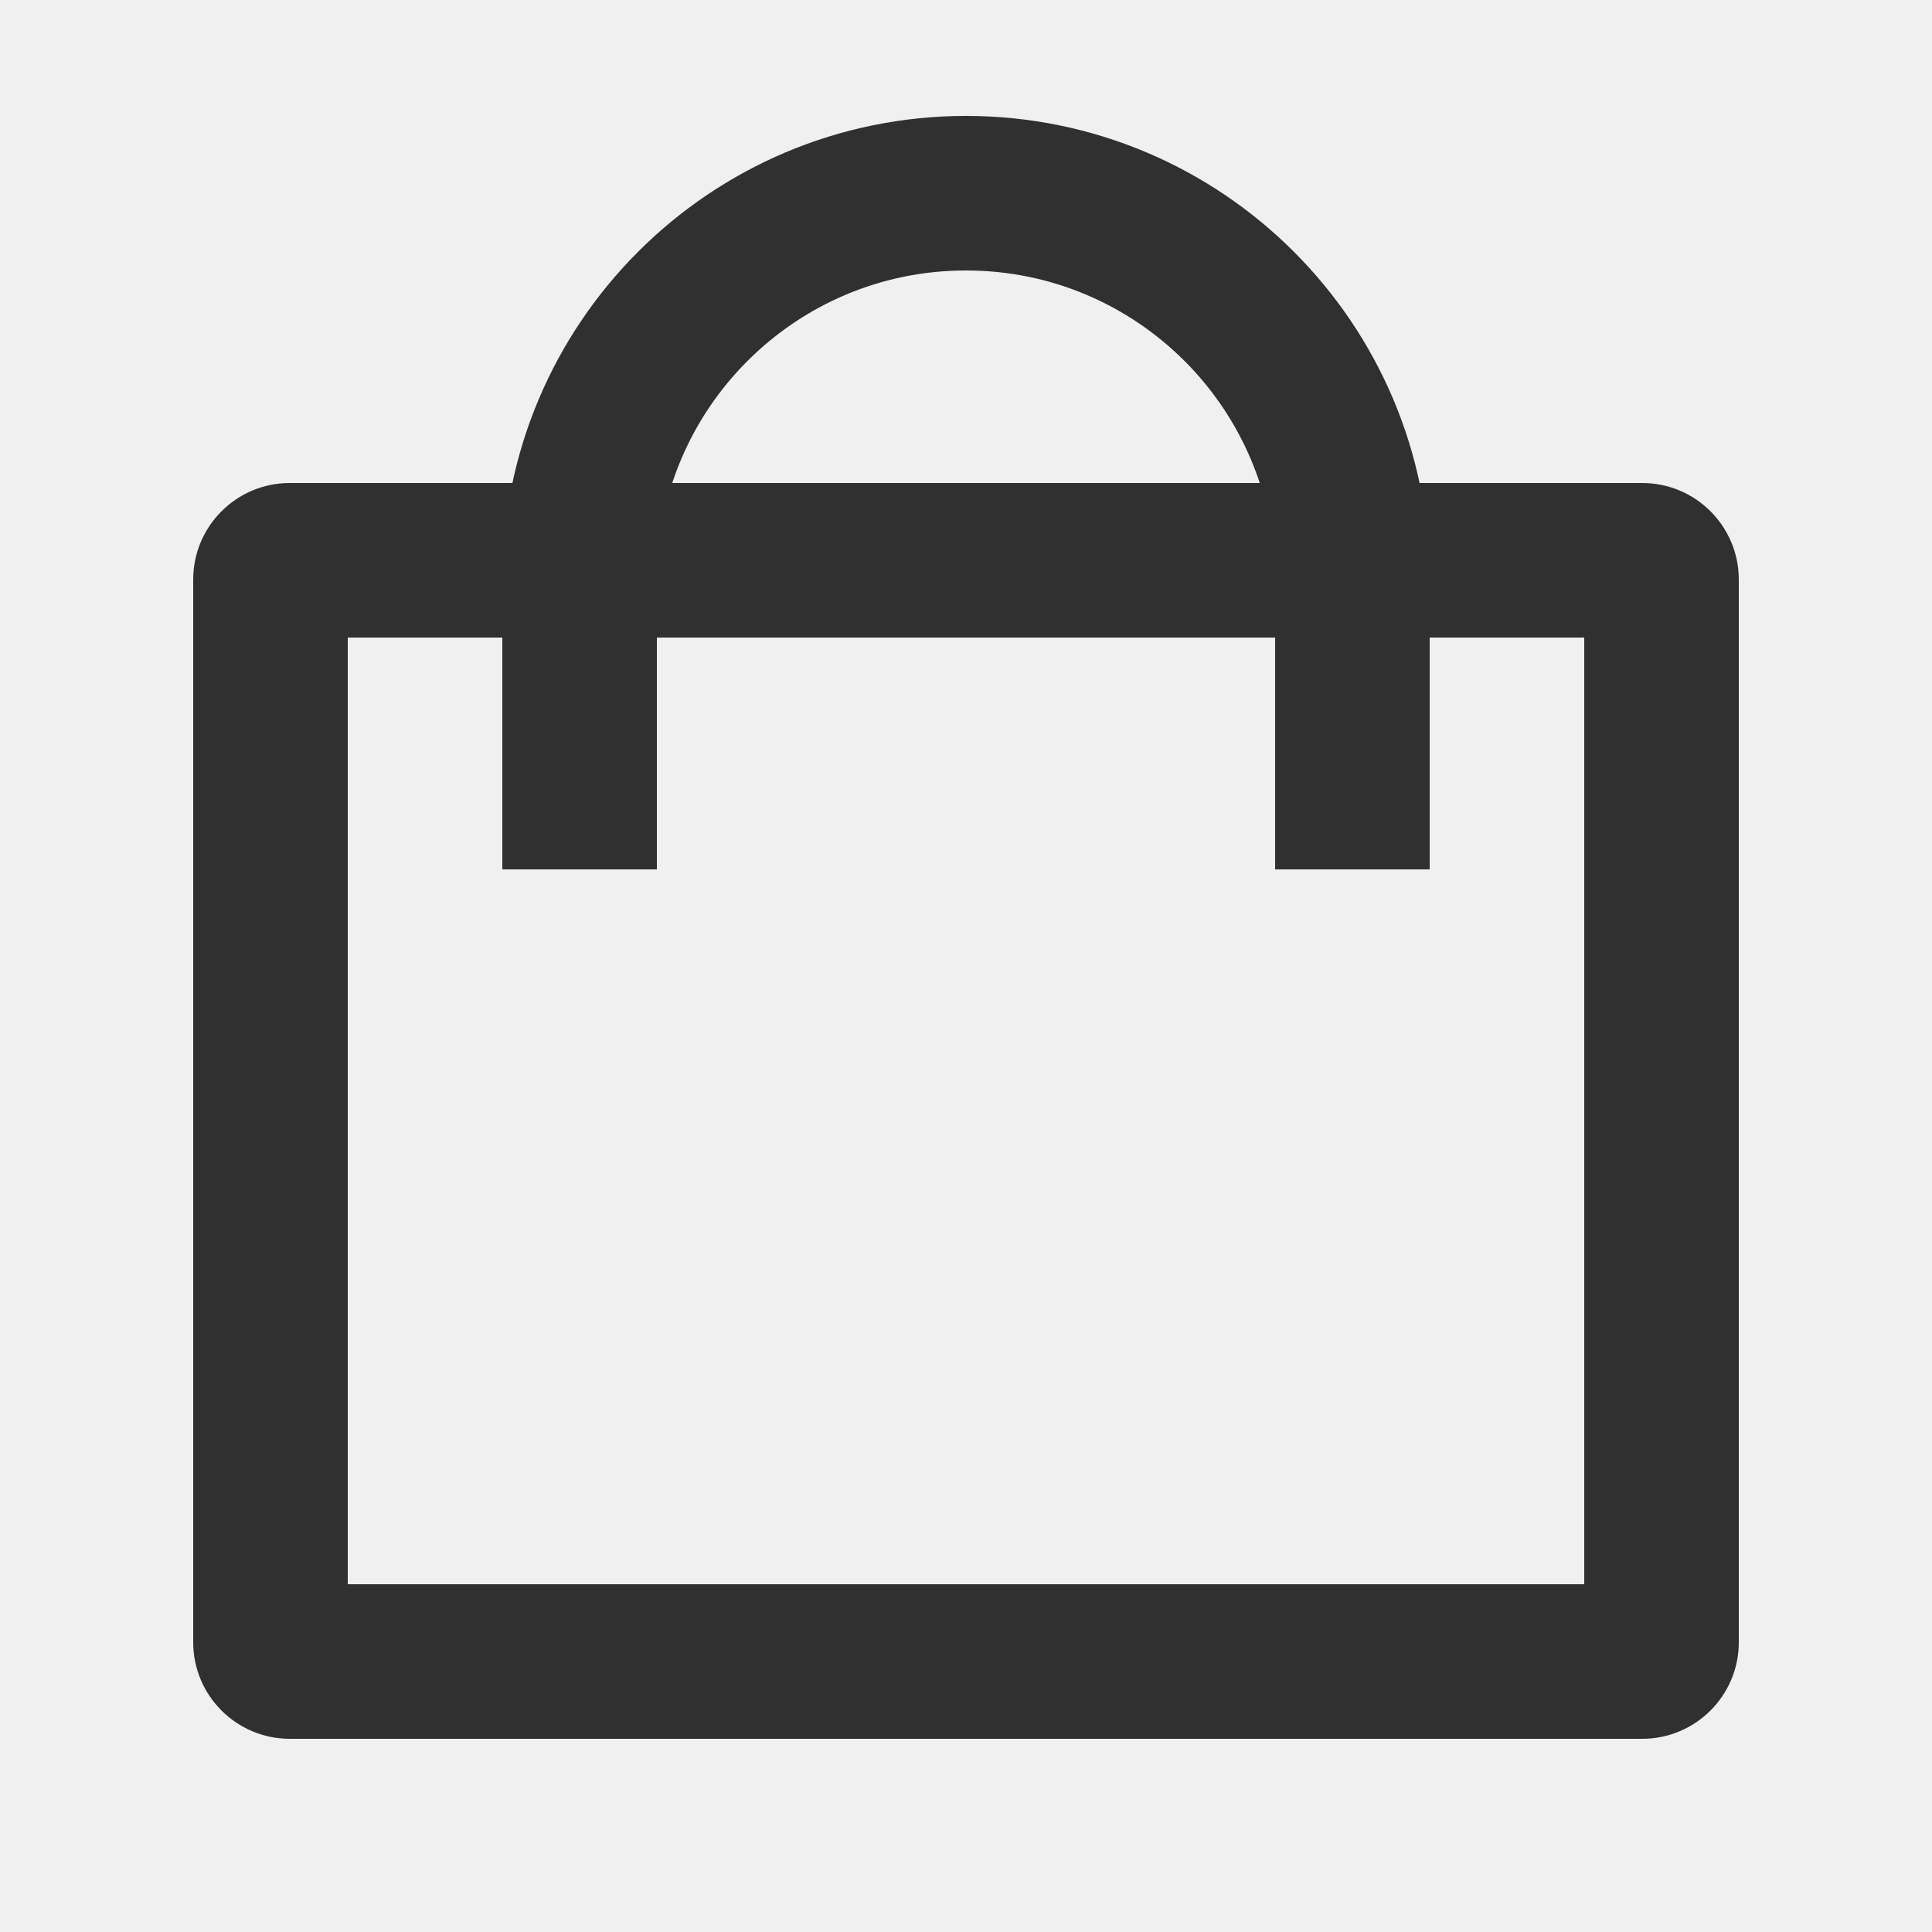
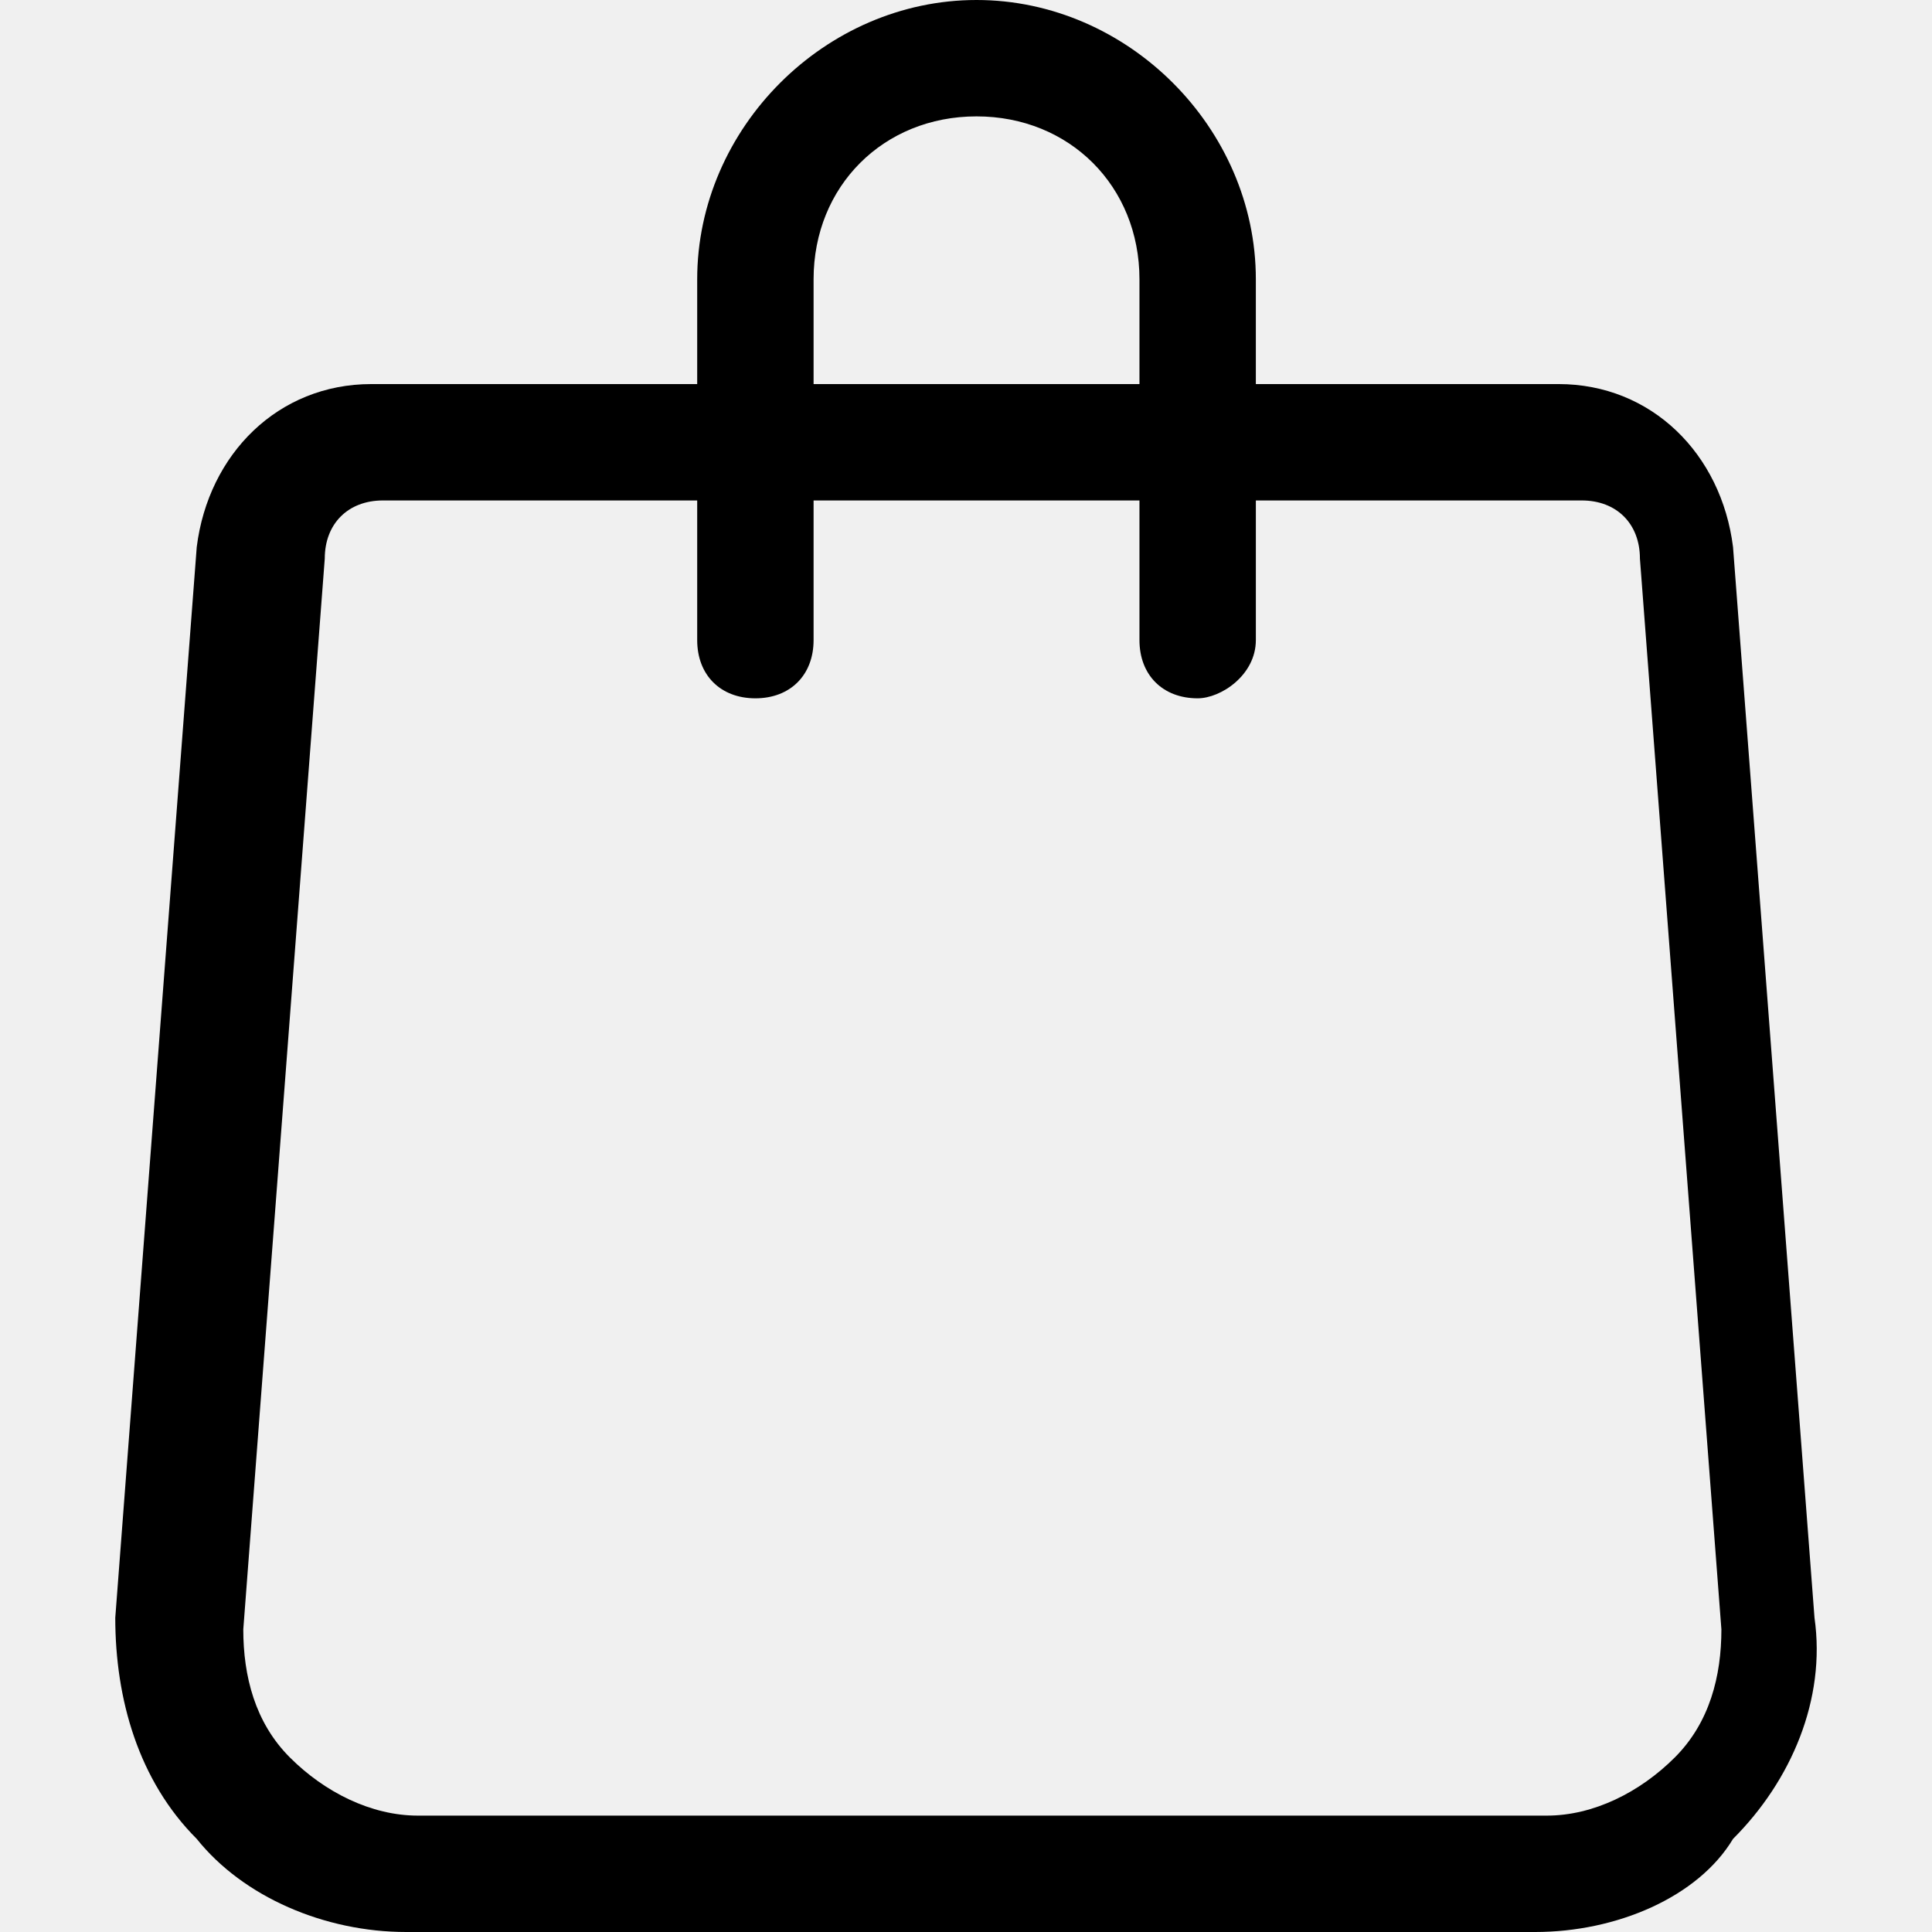
- <svg xmlns="http://www.w3.org/2000/svg" width="20" height="20" fill="none">
-   <mask id="a" fill="#fff">
-     <rect x="2" y="5" width="16" height="13" rx="1" />
-   </mask>
-   <rect x="2" y="5" width="16" height="13" rx="1" stroke="#303030" stroke-width="3.2" mask="url(#a)" />
-   <path d="M6 9V6a4 4 0 0 1 8 0v3" stroke="#303030" stroke-width="1.6" />
+ <svg xmlns="http://www.w3.org/2000/svg" viewBox="0 0 288.86 288.86">
+   <path d="M271.292 241.877 259.111 81.785c-1.74-13.921-12.181-24.362-26.102-24.362h-45.243v-15.66C187.766 19.141 168.624 0 146.003 0S104.24 19.141 104.24 41.763v15.661H55.517c-13.921 0-24.362 10.441-26.102 24.362L17.234 241.877c0 12.181 3.48 24.362 12.181 33.062 6.96 8.701 19.141 13.921 31.322 13.921h168.792c12.181 0 24.362-5.22 29.582-13.921 8.701-8.7 13.921-20.881 12.181-33.062zM121.641 41.763c0-13.921 10.441-24.362 24.362-24.362 13.921 0 24.362 10.441 24.362 24.362v15.661h-48.723V41.763zM250.41 262.758c-5.22 5.22-12.181 8.701-19.141 8.701H62.476c-6.96 0-13.921-3.48-19.141-8.701s-6.96-12.181-6.96-19.141L48.556 83.526c0-5.22 3.48-8.701 8.701-8.701h46.983v20.882c0 5.22 3.48 8.701 8.701 8.701 5.22 0 8.701-3.48 8.701-8.701V74.825h48.723v20.882c0 5.22 3.48 8.701 8.701 8.701 3.48 0 8.701-3.48 8.701-8.701V74.825h48.723c5.22 0 8.701 3.48 8.701 8.701l12.181 160.091c-.002 6.96-1.742 13.921-6.962 19.141z" />
</svg>
